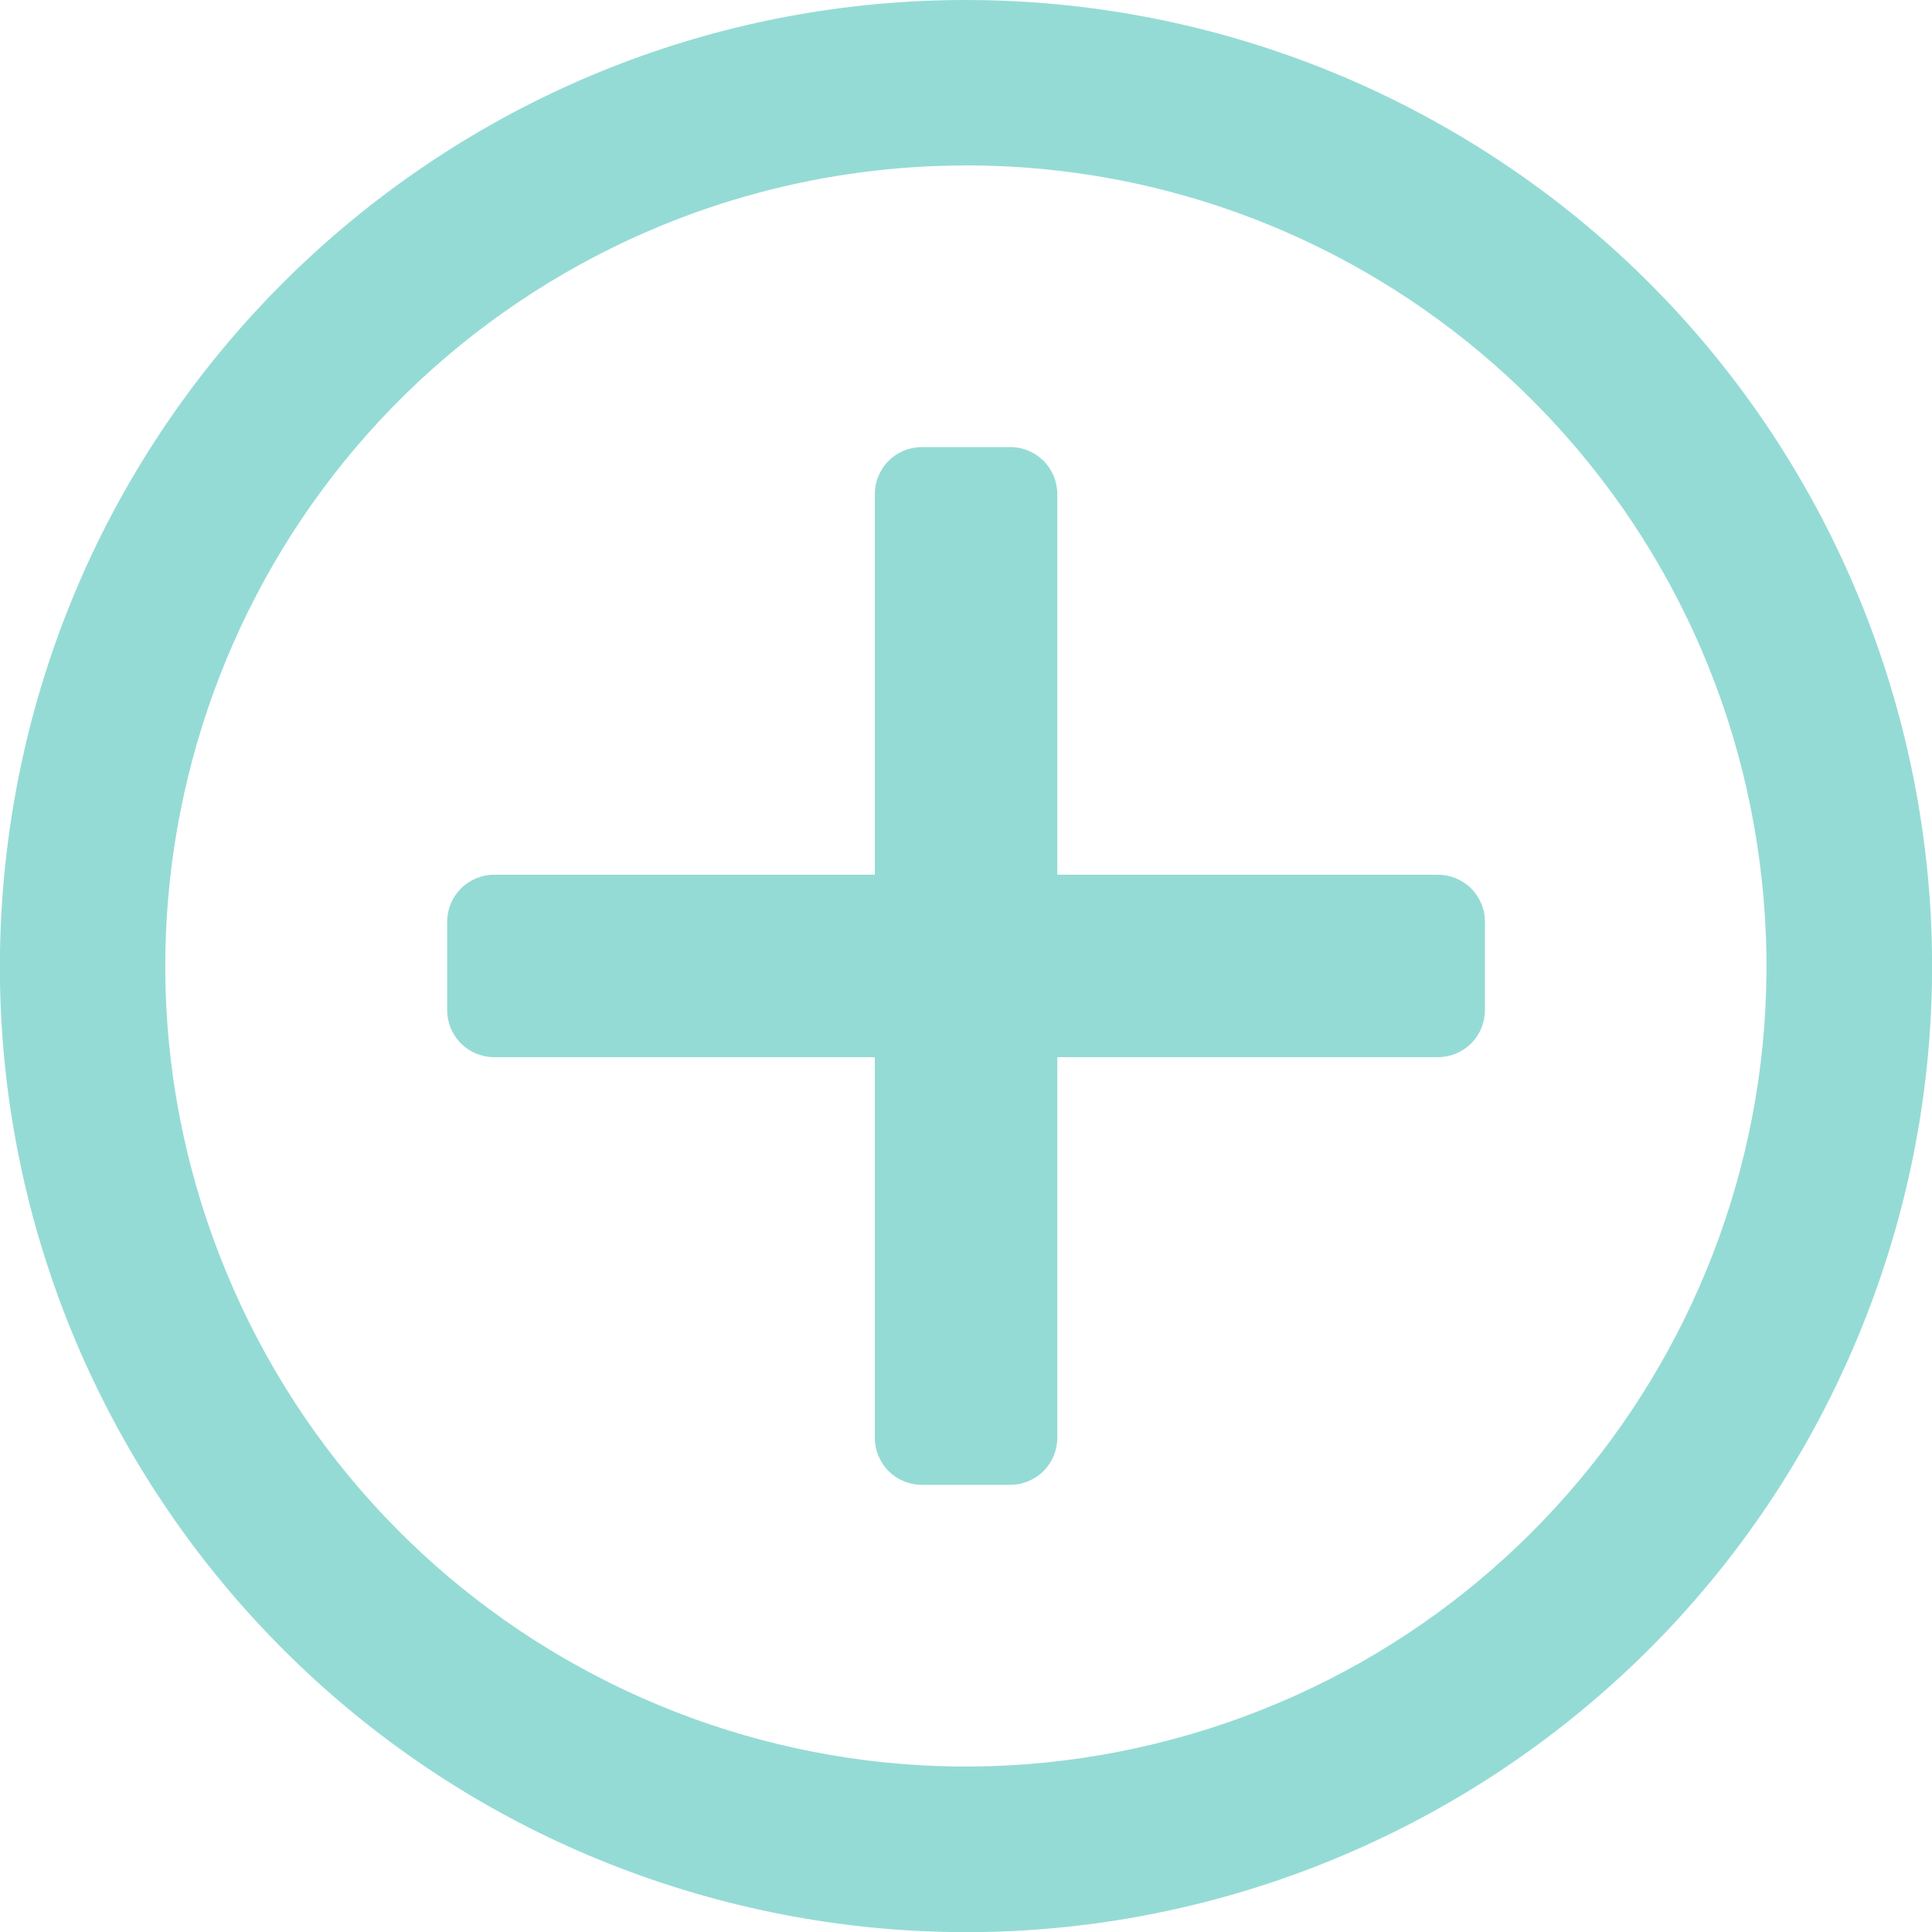
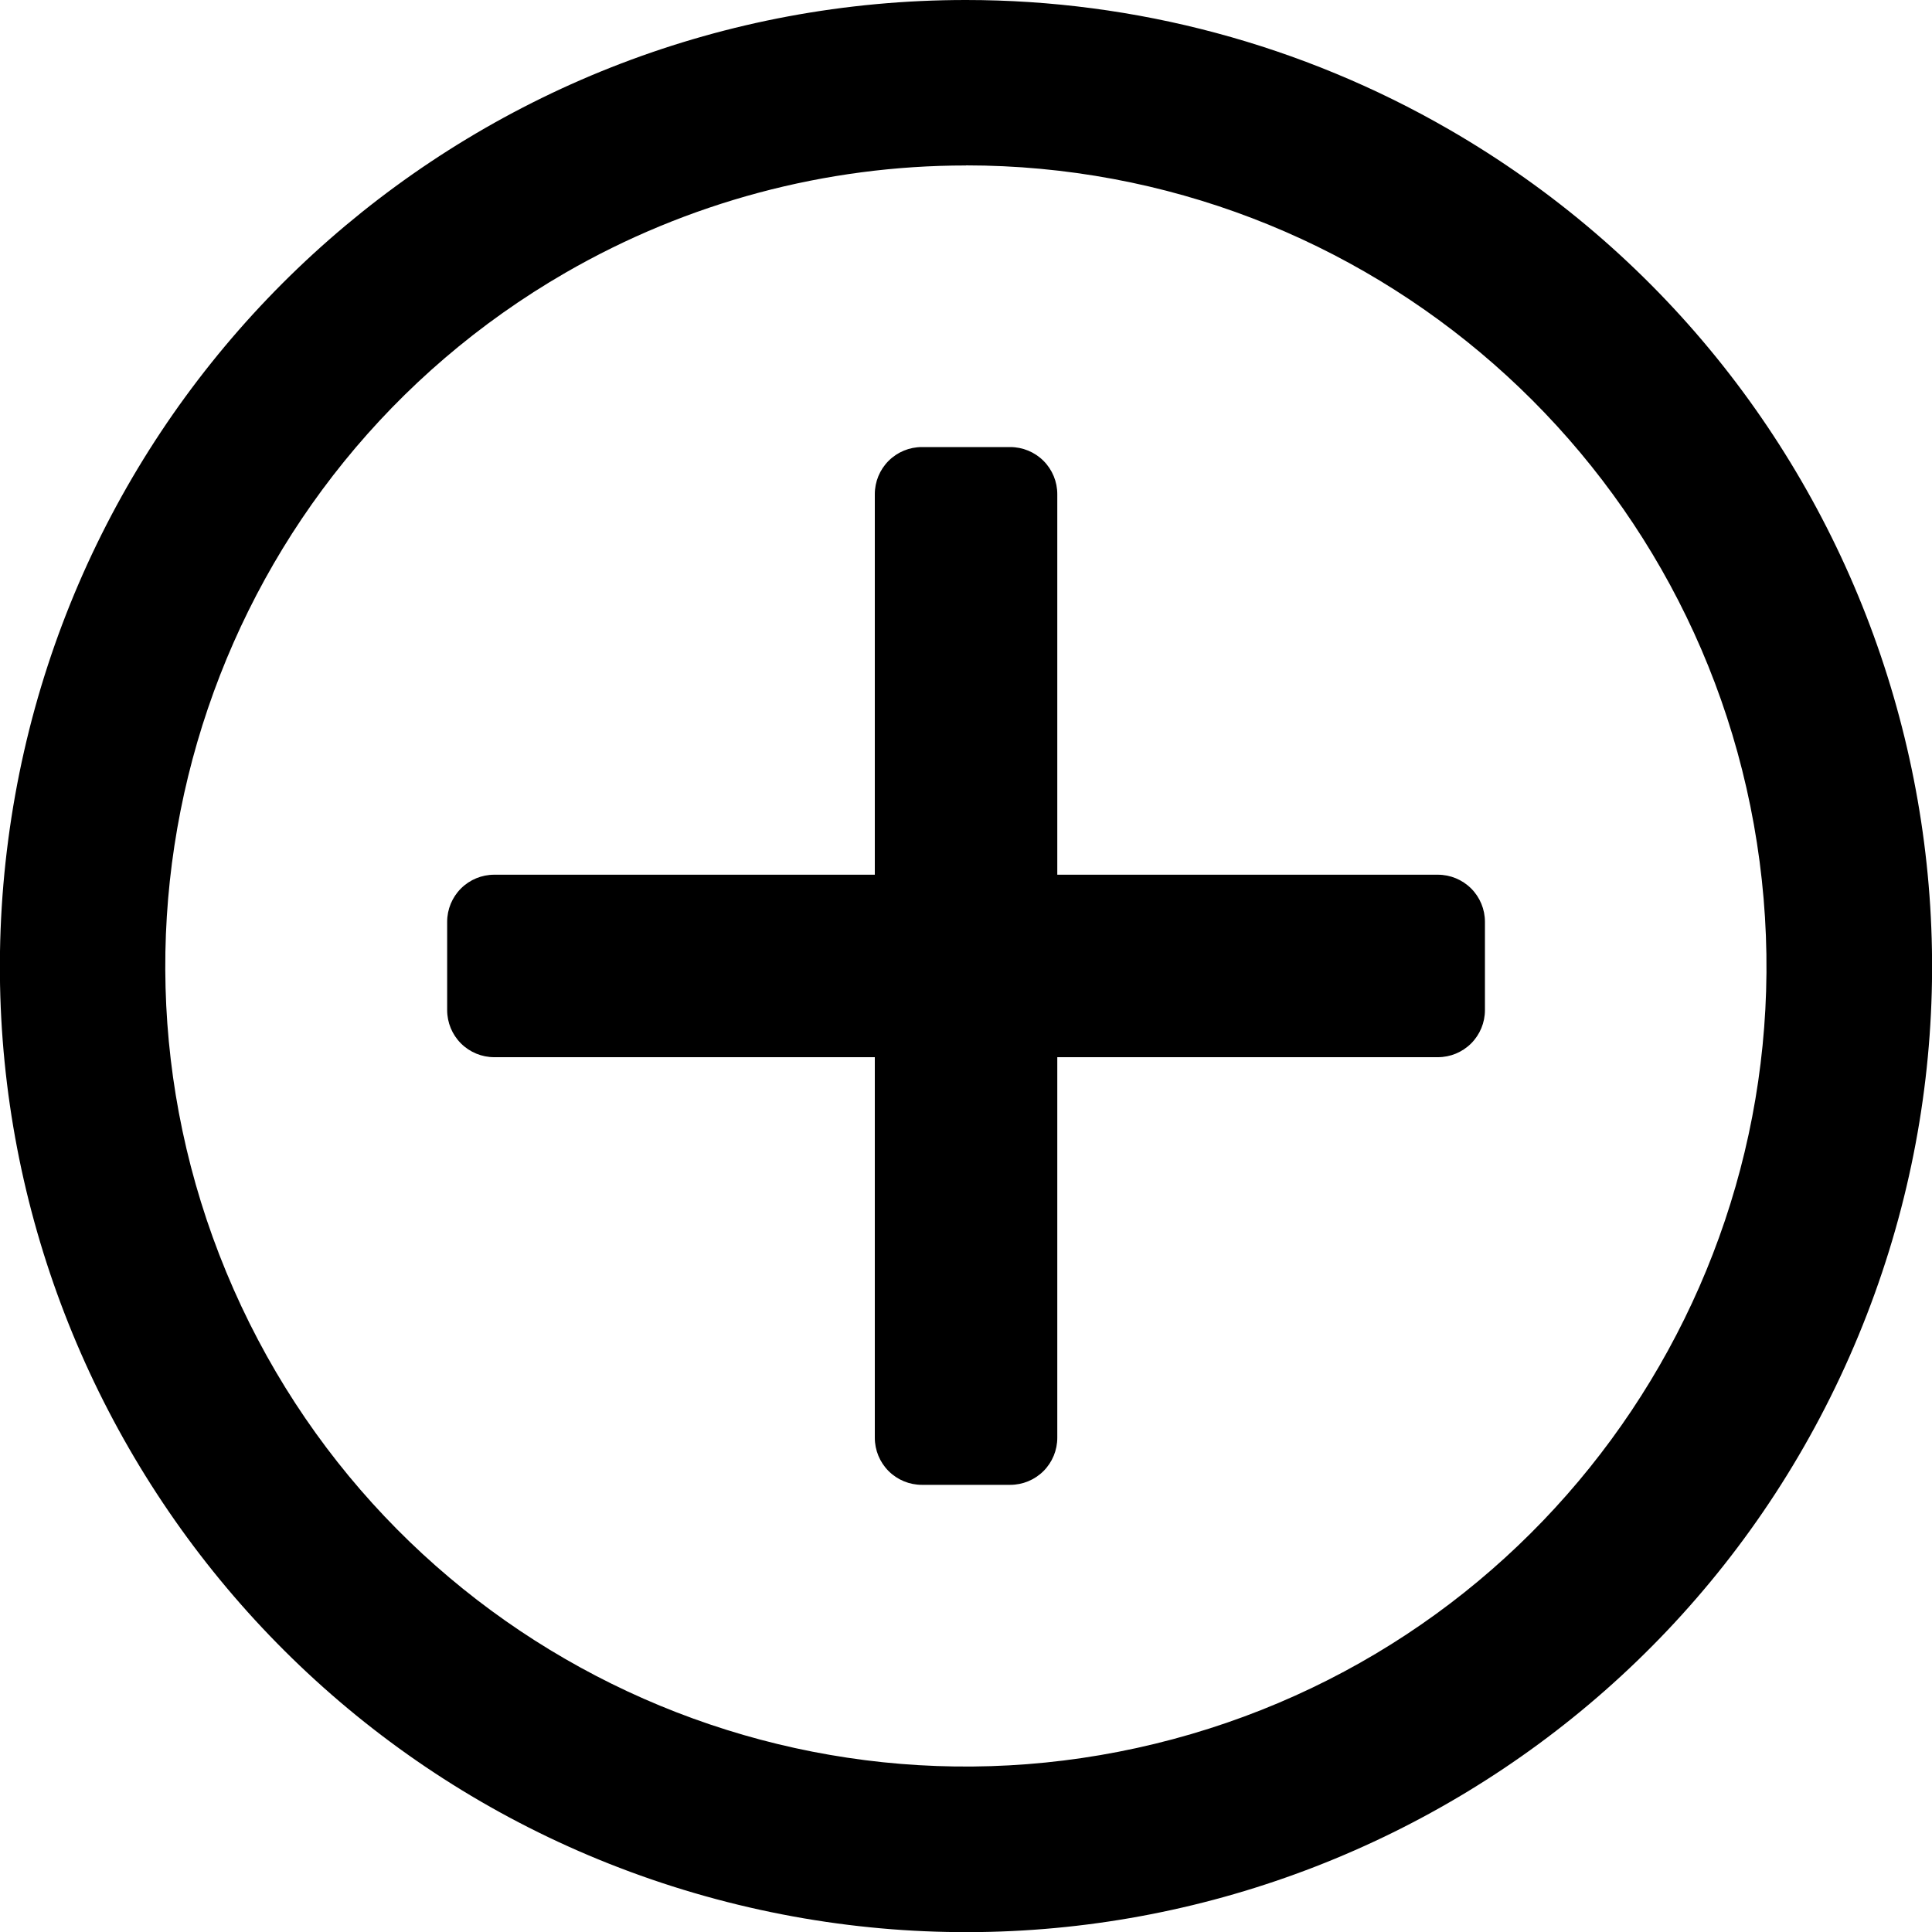
- <svg xmlns="http://www.w3.org/2000/svg" id="Component_2204_1" data-name="Component 2204 – 1" width="20" height="20" viewBox="0 0 20 20">
+ <svg xmlns="http://www.w3.org/2000/svg" data-name="social-icon" width="20" height="20" viewBox="0 0 20 20">
  <defs>
    <clipPath id="clip-path">
-       <path id="Path_106150" data-name="Path 106150" d="M222.14,222.14h20v20h-20Z" fill="#95dbd5" />
+       <path id="Path_106150" data-name="Path 106150" d="M222.14,222.14h20v20h-20Z" />
    </clipPath>
  </defs>
  <g id="noun-add-924256" transform="translate(-222.14 -222.14)" clip-path="url(#clip-path)">
-     <path id="Path_106149" data-name="Path 106149" d="M232.15,222.135a10,10,0,1,0,5,1.34,10,10,0,0,0-5-1.34Zm0,1.712a8.287,8.287,0,1,1-4.144,1.11A8.288,8.288,0,0,1,232.15,223.848Zm-.456,2.916a.487.487,0,0,0-.488.488v3.939h-3.939a.487.487,0,0,0-.488.488v.913a.487.487,0,0,0,.488.488h3.939v3.939a.487.487,0,0,0,.488.488h.913a.487.487,0,0,0,.488-.488v-3.939h3.939a.487.487,0,0,0,.488-.488v-.913a.487.487,0,0,0-.488-.488h-3.939v-3.939a.487.487,0,0,0-.488-.488Z" transform="translate(-0.01 0.005)" fill="#95dbd5" />
+     <path id="Path_106149" data-name="Path 106149" d="M232.15,222.135a10,10,0,1,0,5,1.34,10,10,0,0,0-5-1.34Zm0,1.712a8.287,8.287,0,1,1-4.144,1.11A8.288,8.288,0,0,1,232.15,223.848Zm-.456,2.916a.487.487,0,0,0-.488.488v3.939h-3.939a.487.487,0,0,0-.488.488v.913a.487.487,0,0,0,.488.488h3.939v3.939a.487.487,0,0,0,.488.488h.913a.487.487,0,0,0,.488-.488v-3.939h3.939a.487.487,0,0,0,.488-.488v-.913a.487.487,0,0,0-.488-.488h-3.939v-3.939a.487.487,0,0,0-.488-.488Z" transform="translate(-0.01 0.005)" />
  </g>
</svg>
